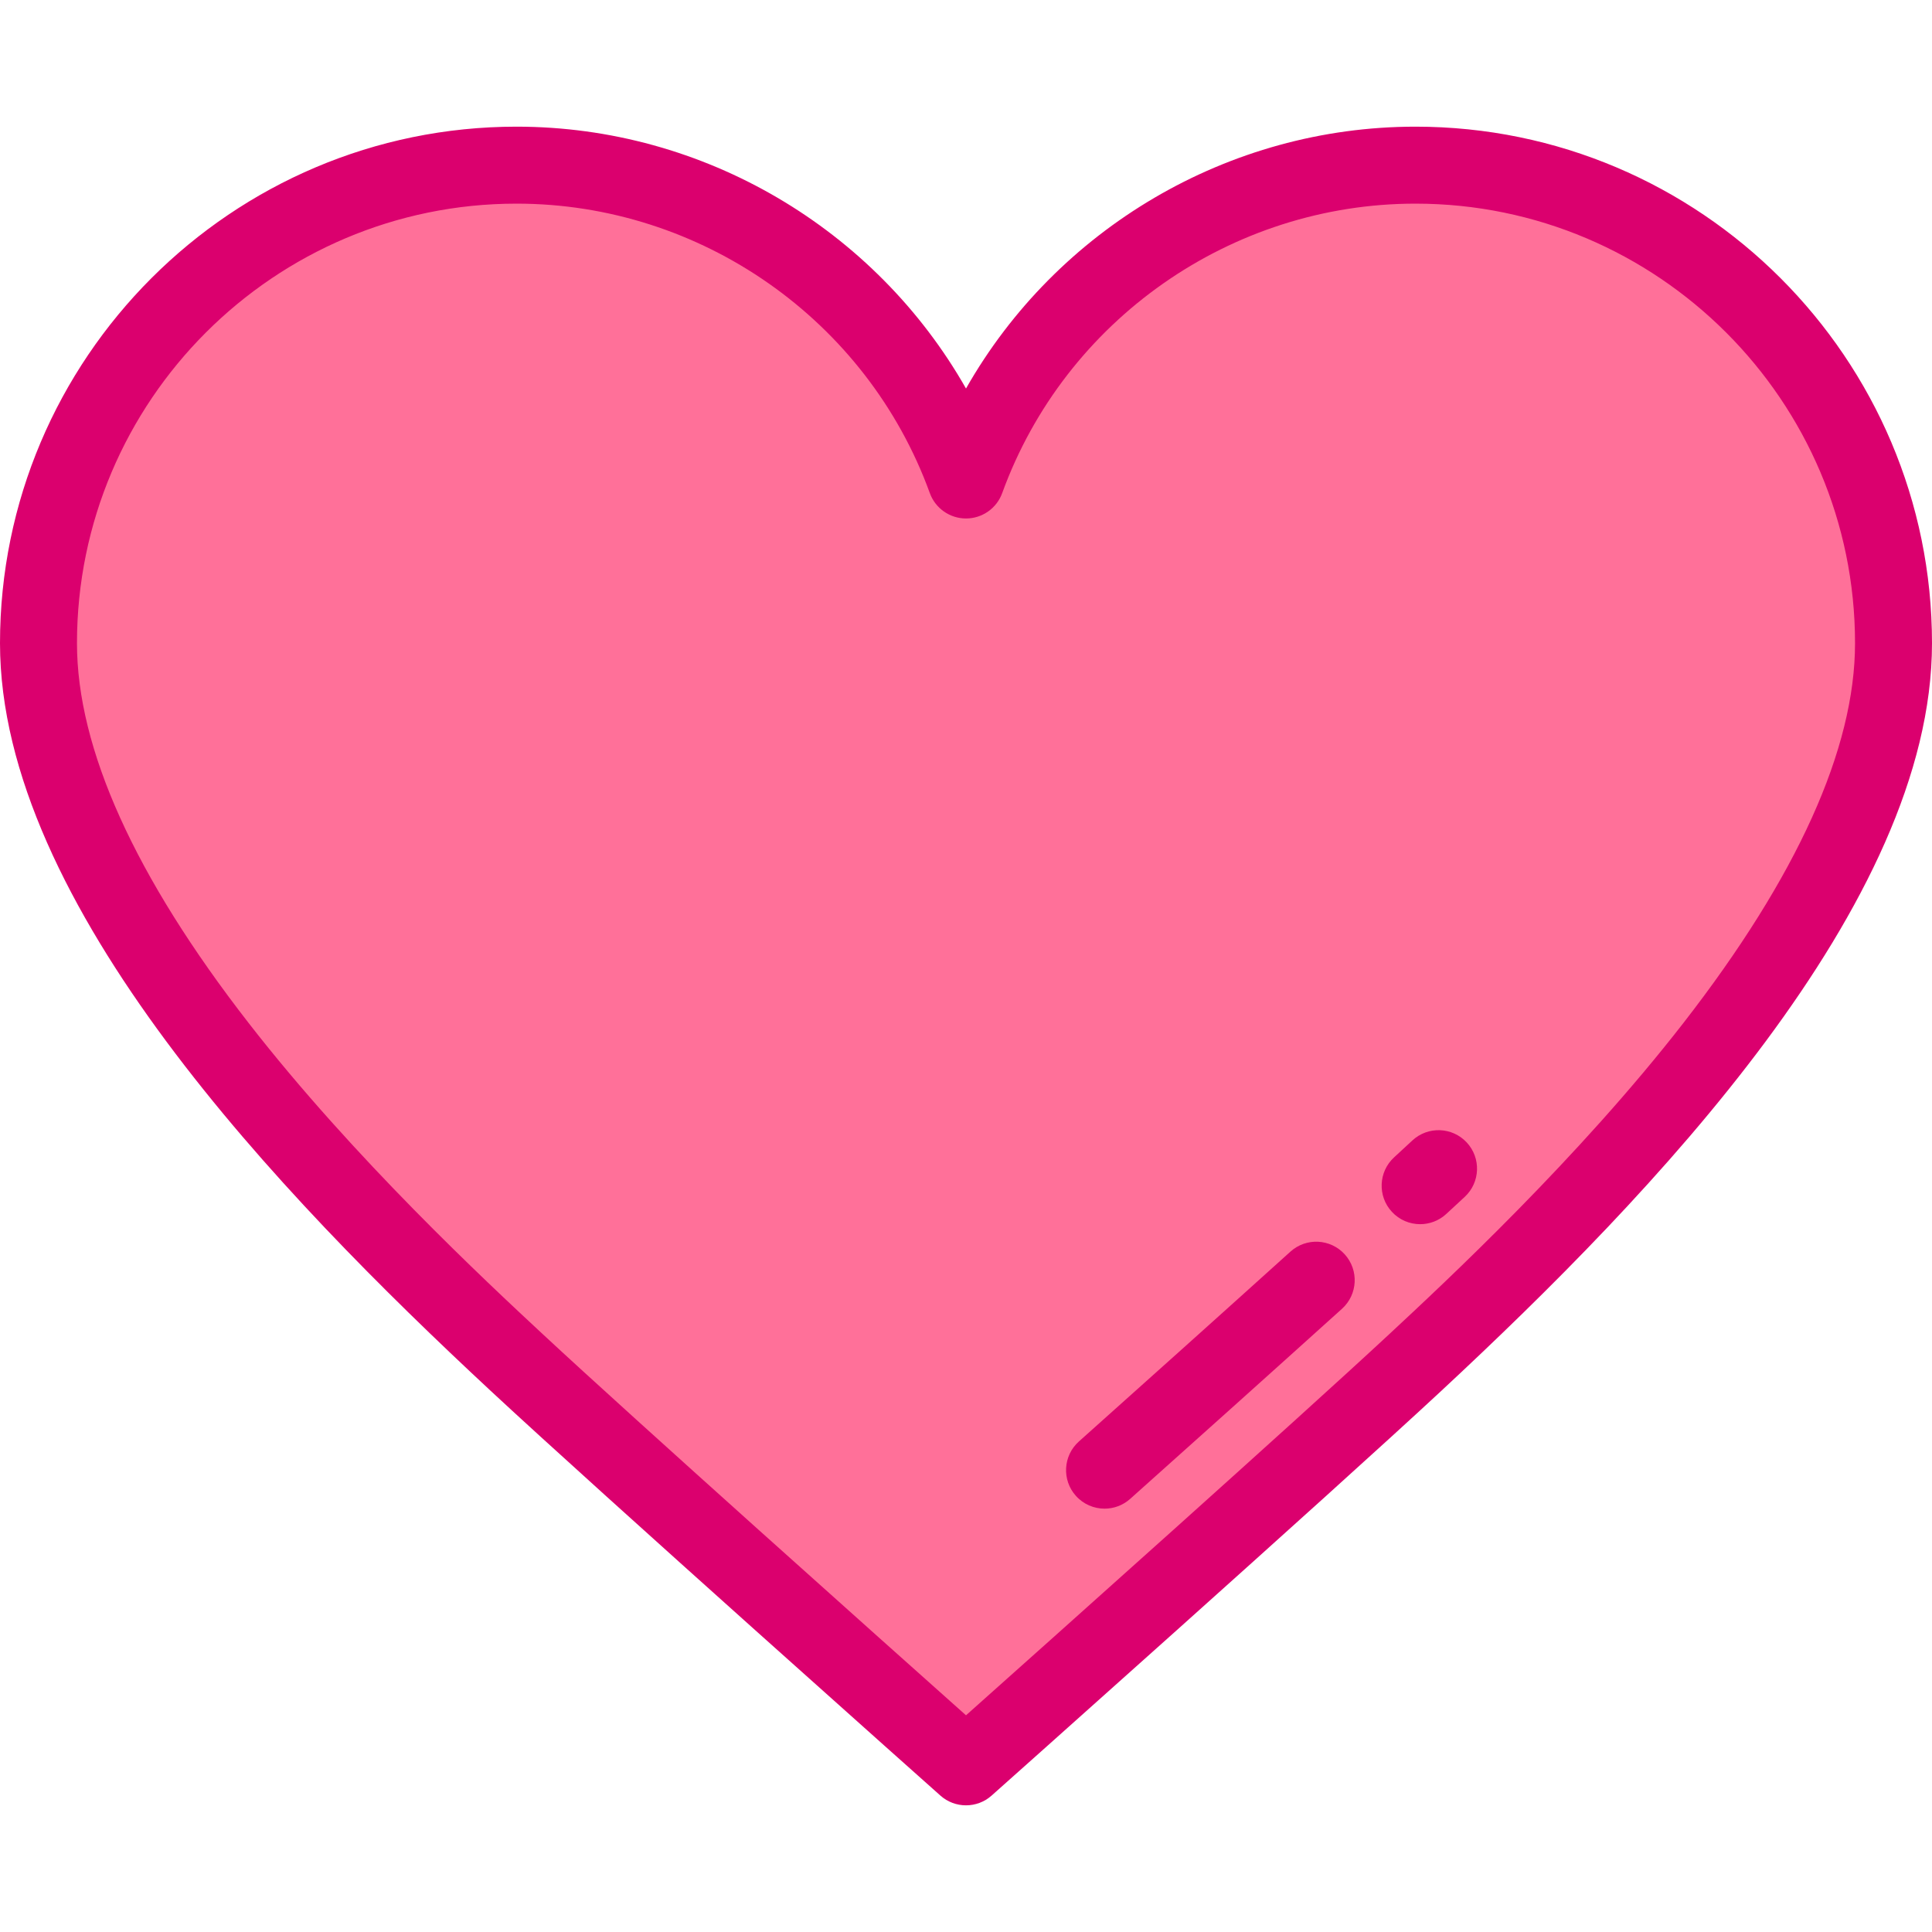
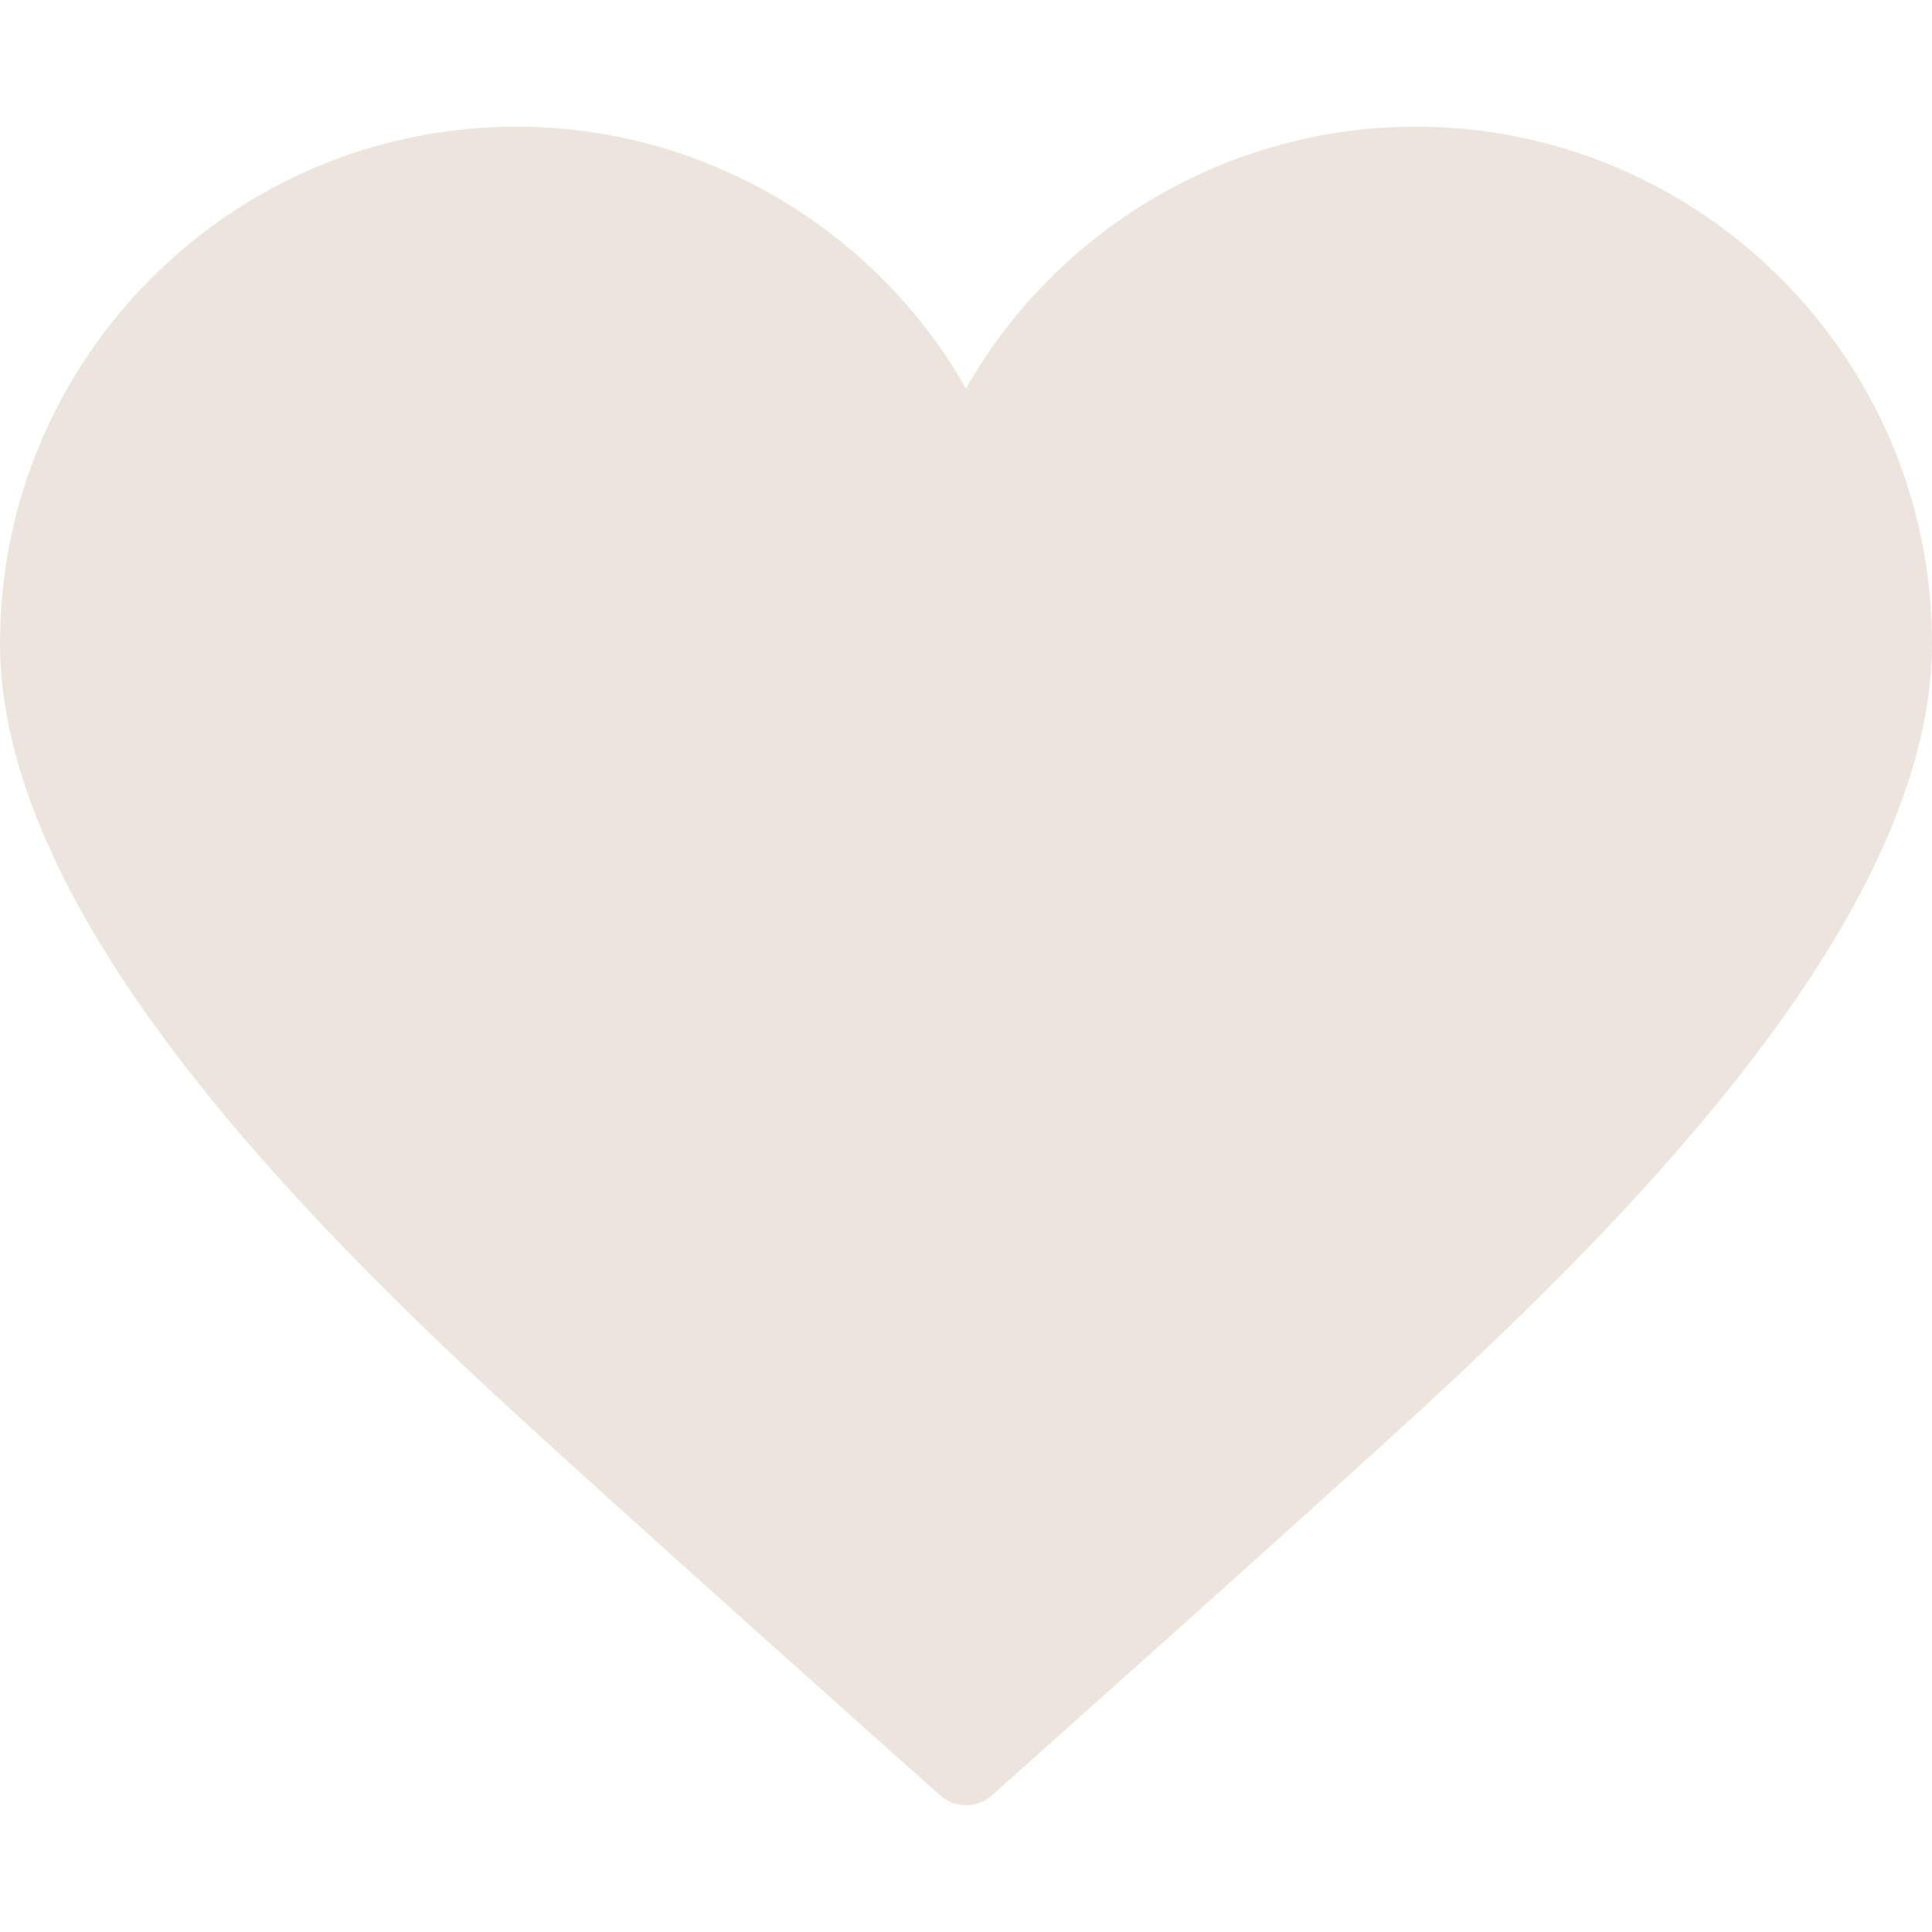
<svg xmlns="http://www.w3.org/2000/svg" height="800px" width="800px" version="1.1" id="Layer_1" viewBox="0 0 512 512" xml:space="preserve">
-   <path style="fill:#FF7099;" d="M375.11,43.767c-54.778,0-101.432,34.766-119.11,83.436c-17.678-48.67-64.332-83.436-119.11-83.436  c-69.97,0-126.69,56.721-126.69,126.69s84.802,151.608,126.69,190.577C166.354,388.445,256,468.233,256,468.233  s89.646-79.788,119.11-107.2c41.888-38.968,126.69-120.608,126.69-190.576S445.08,43.767,375.11,43.767z" />
+   <path style="fill:#ede5dd;" d="M375.11,43.767c-54.778,0-101.432,34.766-119.11,83.436c-17.678-48.67-64.332-83.436-119.11-83.436  c-69.97,0-126.69,56.721-126.69,126.69s84.802,151.608,126.69,190.577C166.354,388.445,256,468.233,256,468.233  s89.646-79.788,119.11-107.2c41.888-38.968,126.69-120.608,126.69-190.576S445.08,43.767,375.11,43.767z" />
  <g>
-     <path style="fill:#DB006E;" d="M256,478.432c-2.423,0-4.848-0.86-6.78-2.58c-0.898-0.799-90.068-80.177-119.277-107.35   C74.159,316.606,0,239.616,0,170.457c0-75.481,61.408-136.89,136.89-136.89c49.671,0,95.091,27.134,119.11,69.393   c24.019-42.259,69.439-69.393,119.11-69.393c75.481,0,136.89,61.408,136.89,136.89c0,69.159-74.159,146.148-129.942,198.044   c-29.21,27.173-118.379,106.552-119.277,107.35C260.848,477.573,258.423,478.432,256,478.432z M136.89,53.966   c-64.234,0-116.491,52.258-116.491,116.491c0,27.938,15.306,61.803,45.493,100.656c27.856,35.853,62.958,68.509,77.946,82.453   c24.326,22.631,90.709,81.882,112.164,101.007c21.455-19.125,87.838-78.376,112.164-101.007   c14.989-13.944,50.09-46.599,77.945-82.453c30.186-38.853,45.492-72.718,45.492-100.656c0-64.234-52.258-116.491-116.491-116.491   c-48.842,0-92.857,30.831-109.524,76.718c-1.465,4.033-5.295,6.717-9.586,6.717c-4.291,0-8.122-2.684-9.586-6.717   C229.746,84.797,185.732,53.966,136.89,53.966z" />
-     <path style="fill:#DB006E;" d="M376.353,324.42c-2.753,0-5.495-1.107-7.507-3.292c-3.814-4.144-3.548-10.597,0.597-14.411   c1.751-1.612,3.371-3.11,4.84-4.476c4.124-3.838,10.578-3.604,14.415,0.52c3.837,4.124,3.604,10.578-0.52,14.415   c-1.492,1.389-3.139,2.911-4.919,4.55C381.298,323.529,378.822,324.42,376.353,324.42z" />
-     <path style="fill:#DB006E;" d="M292.72,399.809c-2.803,0-5.593-1.148-7.608-3.402c-3.753-4.2-3.392-10.647,0.808-14.401   c15.091-13.486,37.065-33.163,56.057-50.311c4.181-3.775,10.63-3.446,14.405,0.735c3.775,4.181,3.445,10.631-0.735,14.405   c-19.024,17.176-41.026,36.877-56.134,50.379C297.568,398.953,295.139,399.809,292.72,399.809z" />
+     <path style="fill:#ede5dd;" d="M256,478.432c-2.423,0-4.848-0.86-6.78-2.58c-0.898-0.799-90.068-80.177-119.277-107.35   C74.159,316.606,0,239.616,0,170.457c0-75.481,61.408-136.89,136.89-136.89c49.671,0,95.091,27.134,119.11,69.393   c24.019-42.259,69.439-69.393,119.11-69.393c75.481,0,136.89,61.408,136.89,136.89c0,69.159-74.159,146.148-129.942,198.044   c-29.21,27.173-118.379,106.552-119.277,107.35C260.848,477.573,258.423,478.432,256,478.432z M136.89,53.966   c-64.234,0-116.491,52.258-116.491,116.491c0,27.938,15.306,61.803,45.493,100.656c27.856,35.853,62.958,68.509,77.946,82.453   c24.326,22.631,90.709,81.882,112.164,101.007c21.455-19.125,87.838-78.376,112.164-101.007   c14.989-13.944,50.09-46.599,77.945-82.453c30.186-38.853,45.492-72.718,45.492-100.656c0-64.234-52.258-116.491-116.491-116.491   c-48.842,0-92.857,30.831-109.524,76.718c-1.465,4.033-5.295,6.717-9.586,6.717c-4.291,0-8.122-2.684-9.586-6.717   C229.746,84.797,185.732,53.966,136.89,53.966z" />
+     <path style="fill:#ede5dd;" d="M376.353,324.42c-2.753,0-5.495-1.107-7.507-3.292c-3.814-4.144-3.548-10.597,0.597-14.411   c1.751-1.612,3.371-3.11,4.84-4.476c4.124-3.838,10.578-3.604,14.415,0.52c3.837,4.124,3.604,10.578-0.52,14.415   c-1.492,1.389-3.139,2.911-4.919,4.55C381.298,323.529,378.822,324.42,376.353,324.42z" />
+     <path style="fill:#ede5dd;" d="M292.72,399.809c-2.803,0-5.593-1.148-7.608-3.402c-3.753-4.2-3.392-10.647,0.808-14.401   c15.091-13.486,37.065-33.163,56.057-50.311c4.181-3.775,10.63-3.446,14.405,0.735c3.775,4.181,3.445,10.631-0.735,14.405   c-19.024,17.176-41.026,36.877-56.134,50.379C297.568,398.953,295.139,399.809,292.72,399.809z" />
  </g>
</svg>
